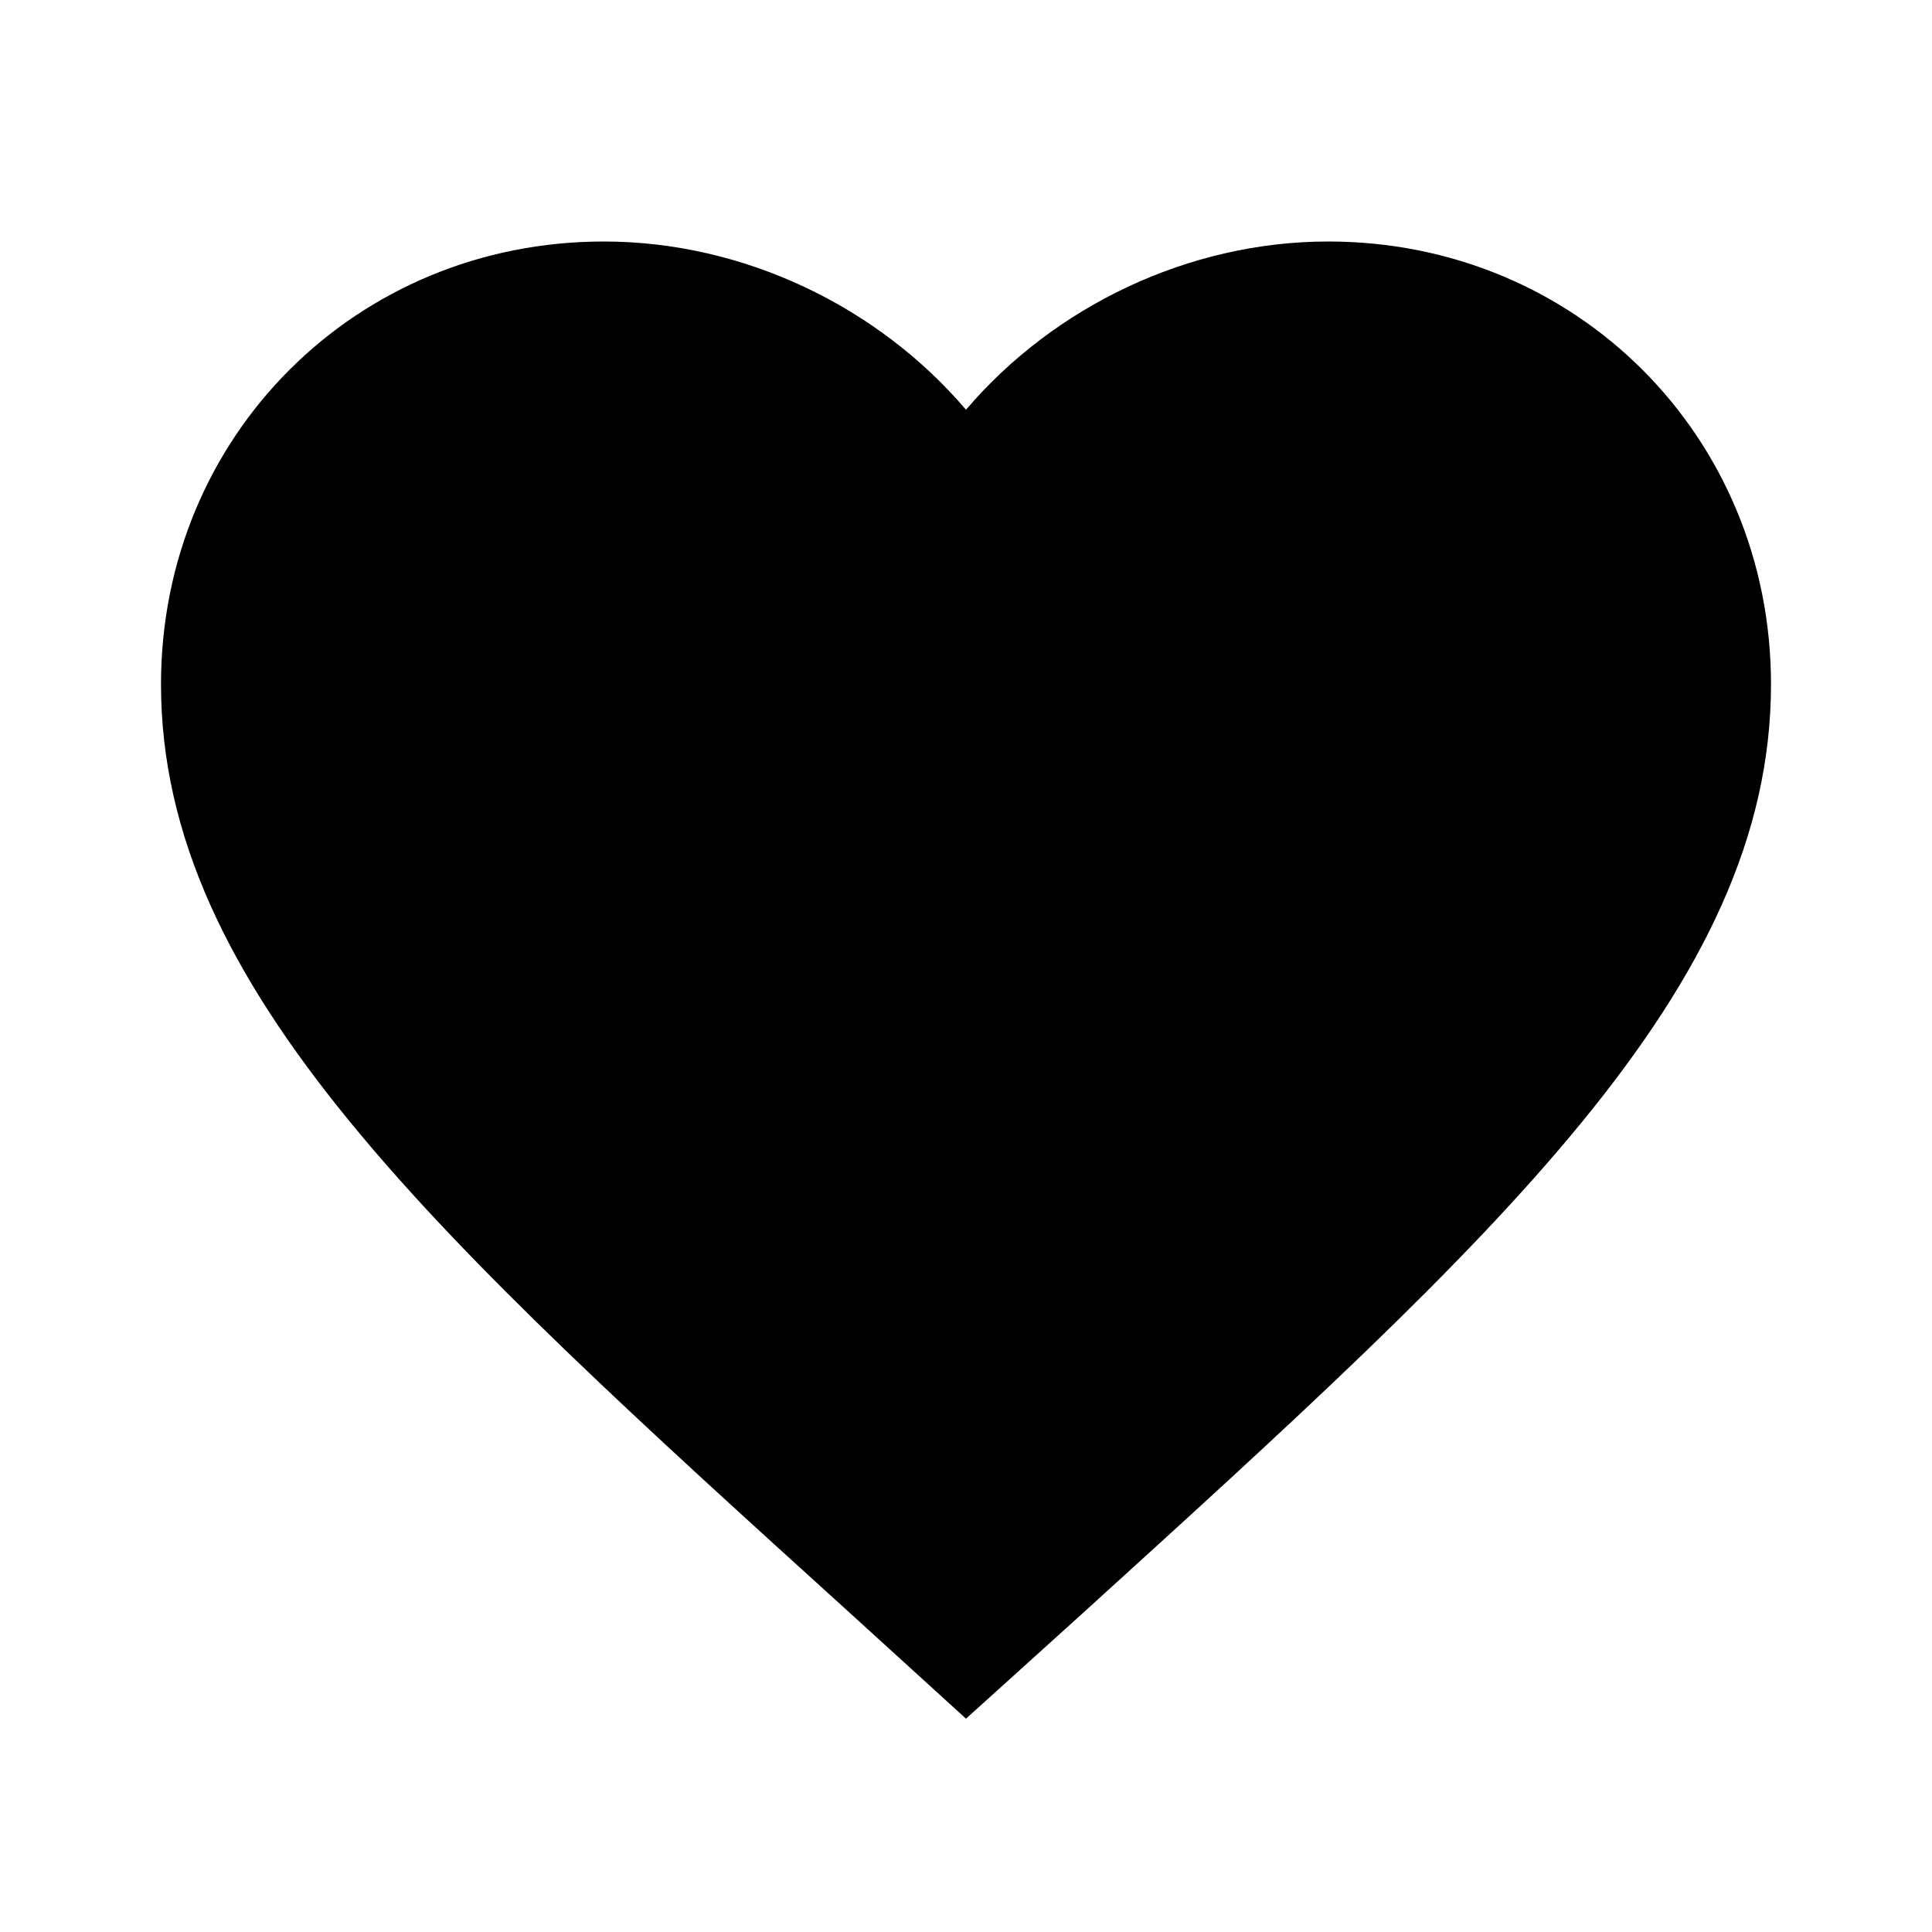
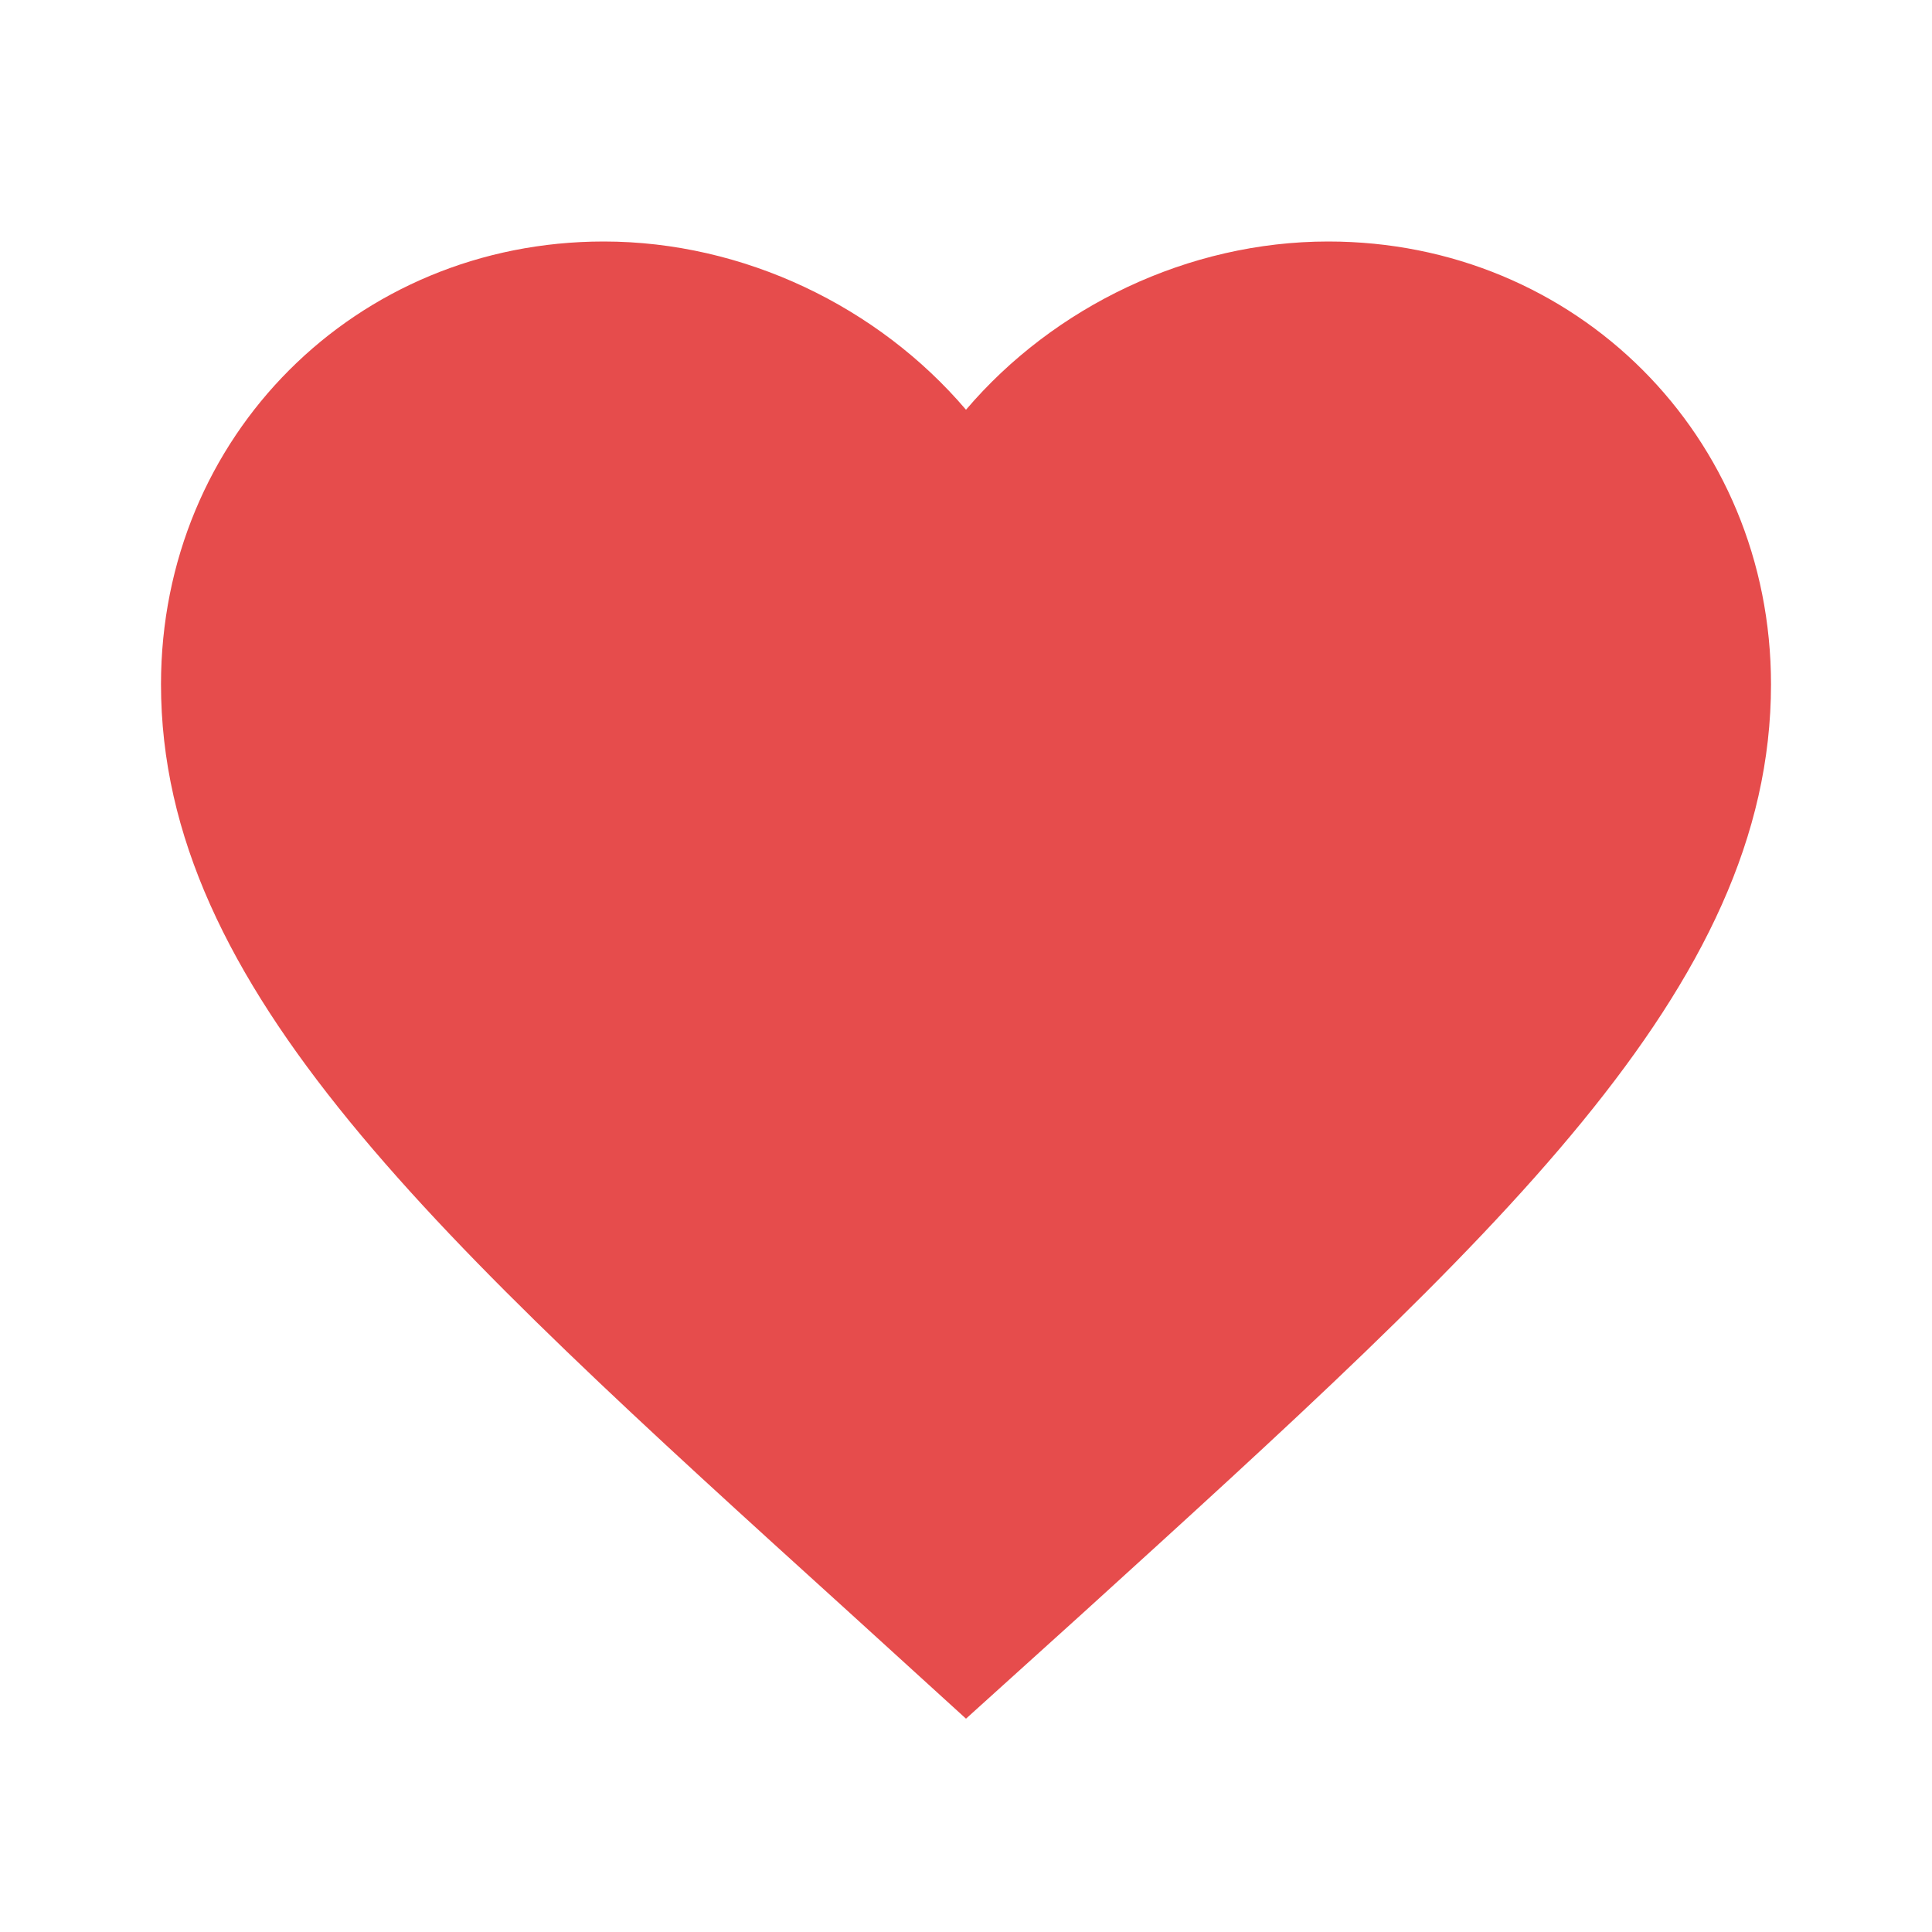
- <svg xmlns="http://www.w3.org/2000/svg" width="24" height="24" viewBox="0 0 24 24">
+ <svg xmlns="http://www.w3.org/2000/svg" width="24" height="24" viewBox="0 0 24 24" fill="#dd0c0cbb">
  <path fill="none" d="M0 0h24v24H0V0z" />
  <path d="M12 21.35l-1.45-1.32C5.4 15.36 2 12.28 2 8.5 2 5.42 4.42 3 7.5 3c1.74 0 3.41.81 4.5 2.09C13.09 3.81 14.76 3 16.5 3 19.58 3 22 5.42 22 8.5c0 3.78-3.4 6.86-8.55 11.54L12 21.35z" />
</svg>
